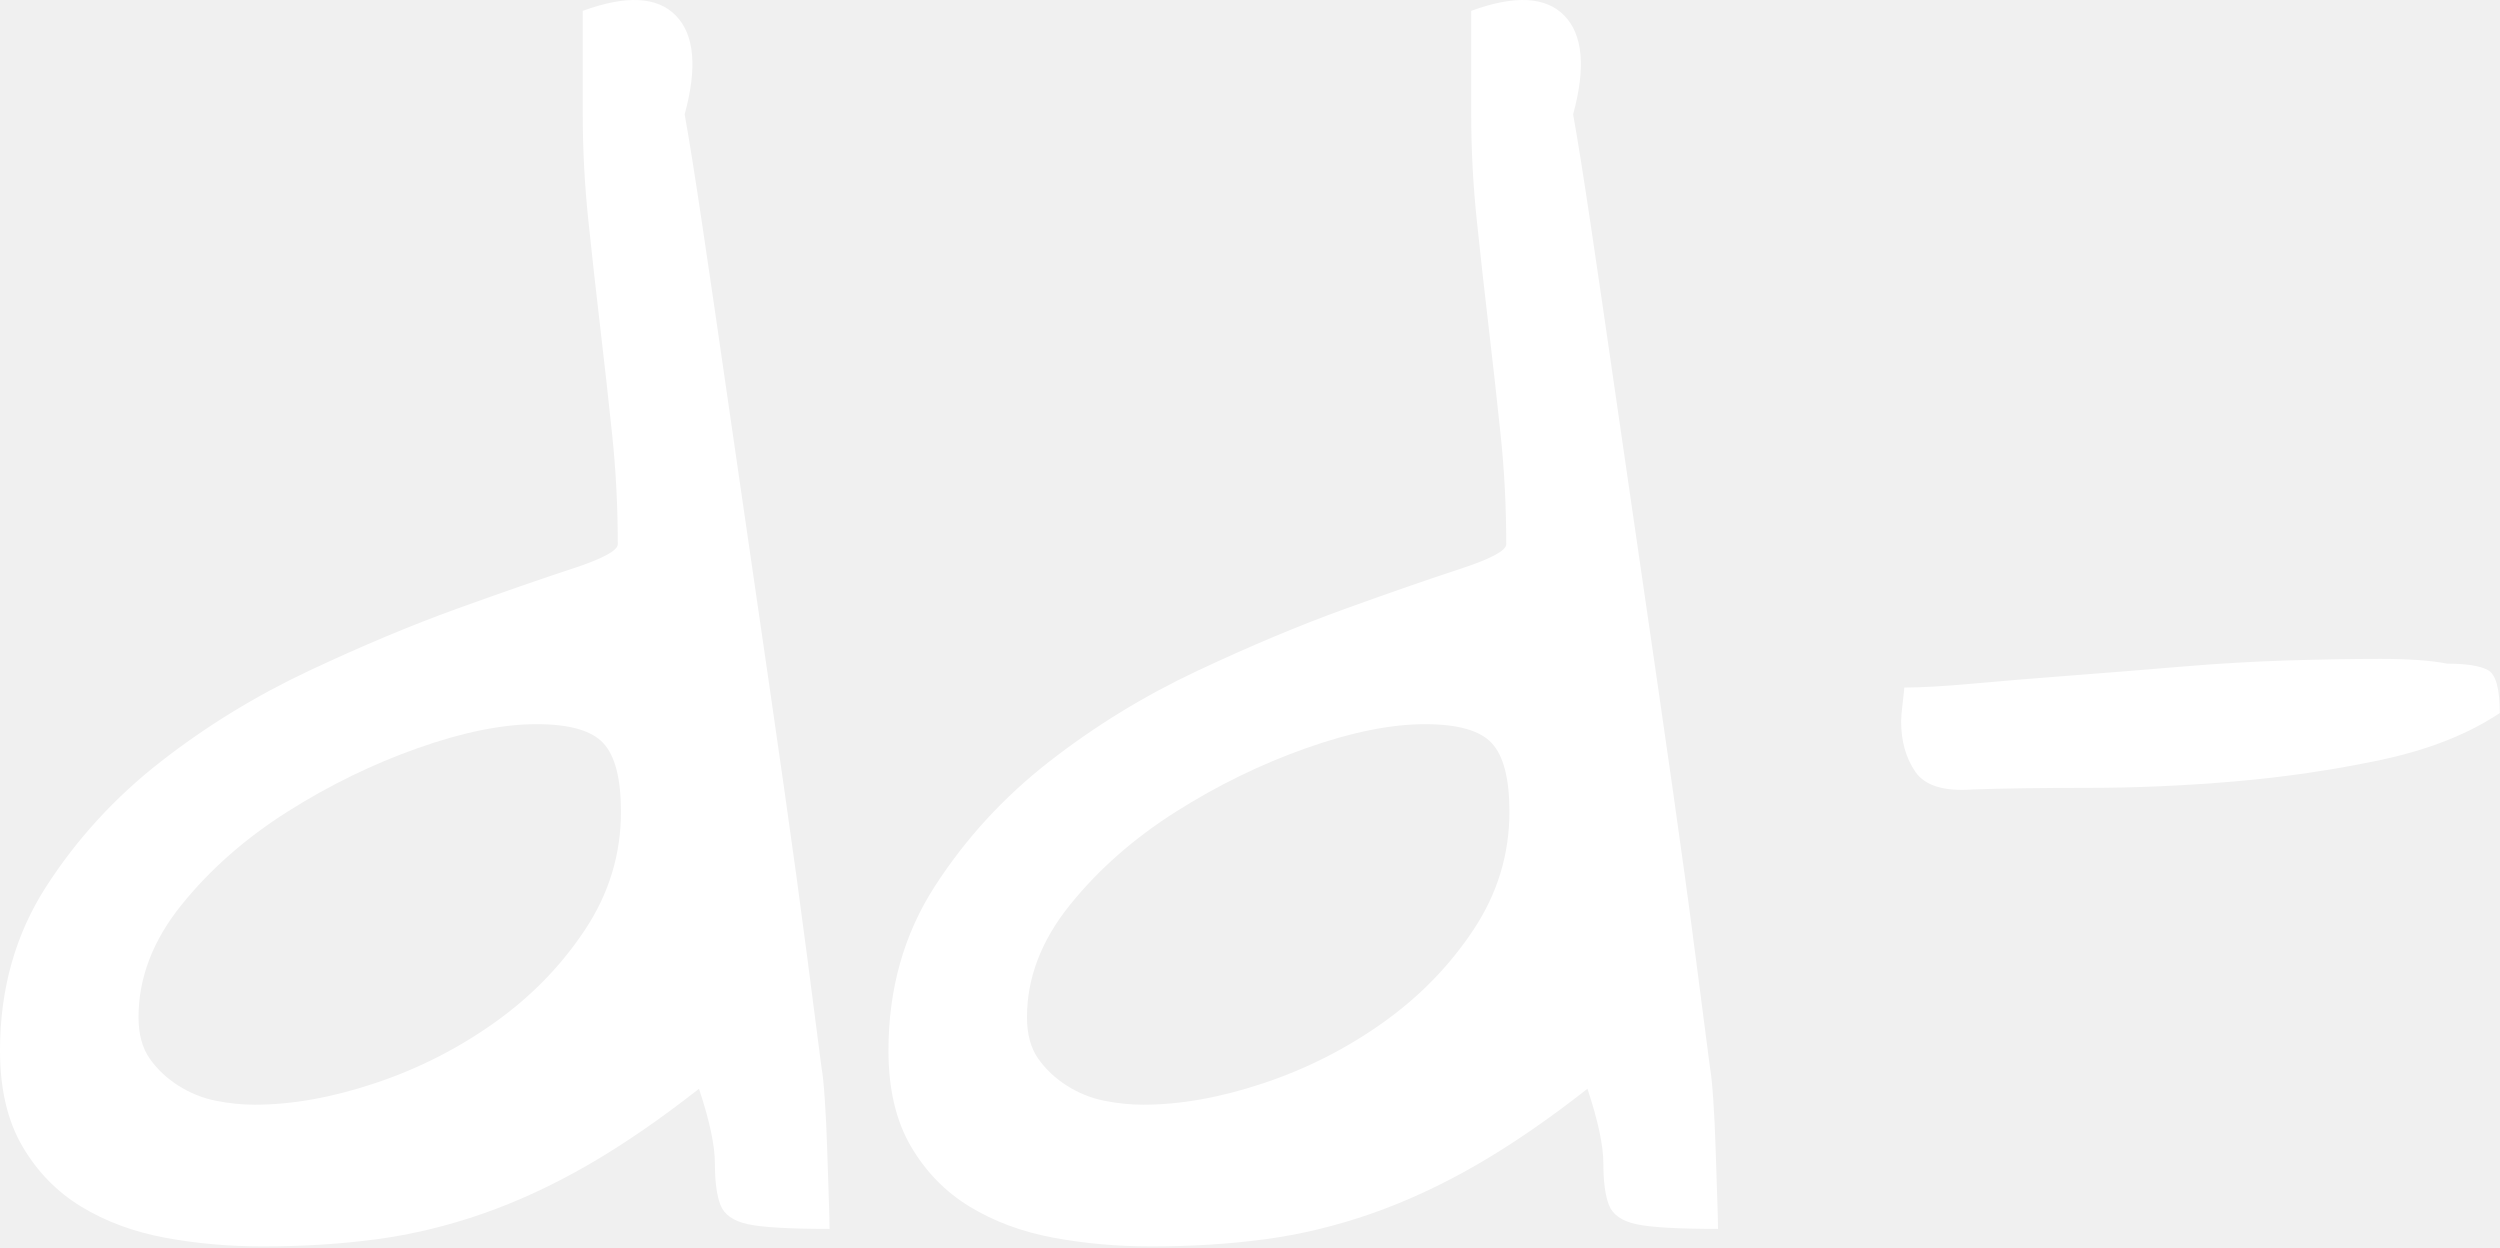
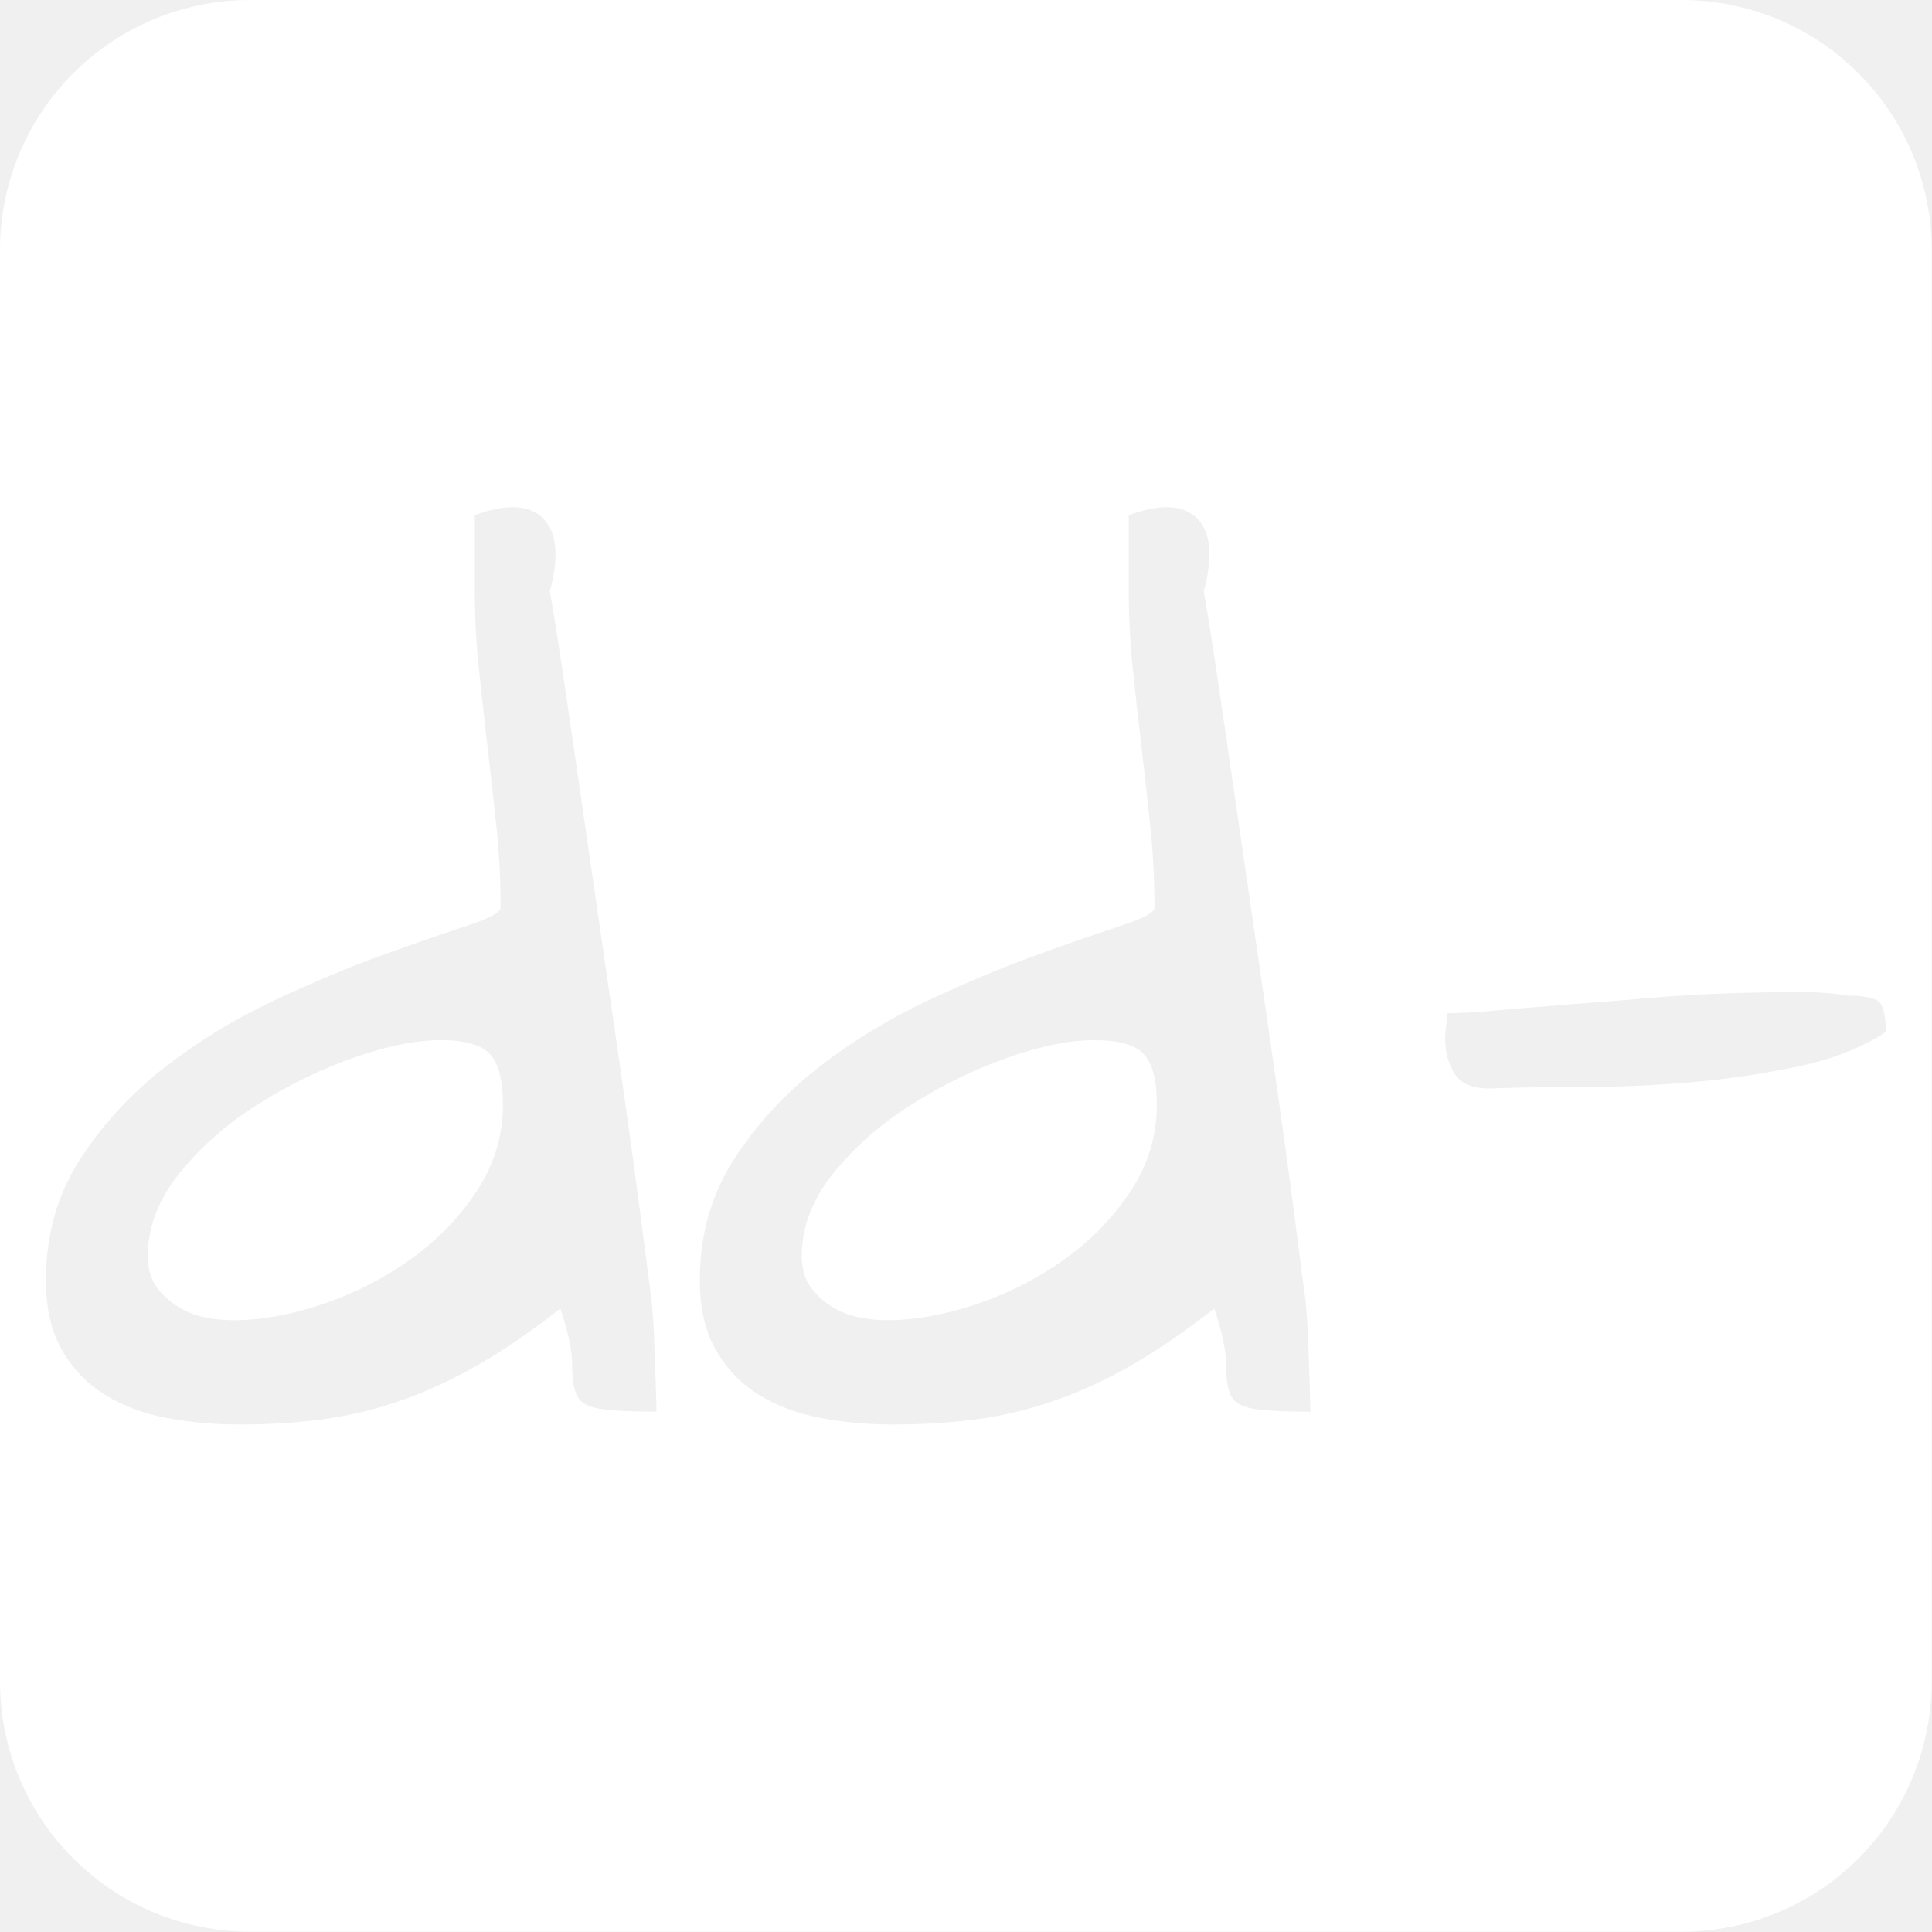
- <svg xmlns="http://www.w3.org/2000/svg" width="100%" height="100%" viewBox="0 0 1840 918" version="1.1" xml:space="preserve" style="fill-rule:evenodd;clip-rule:evenodd;stroke-linejoin:round;stroke-miterlimit:2;">
-   <g>
-     <path d="M0,773.224c0,-45.312 11.328,-85.546 33.984,-120.703c22.657,-35.156 50.782,-65.82 84.375,-91.992c33.594,-26.172 69.922,-48.437 108.985,-66.797c39.062,-18.359 75.39,-33.594 108.984,-45.703c33.594,-12.109 61.719,-21.875 84.375,-29.297c22.656,-7.422 33.985,-13.476 33.985,-18.164c0,-27.344 -1.368,-54.101 -4.102,-80.273c-2.734,-26.172 -5.664,-52.539 -8.789,-79.102c-3.125,-26.562 -6.055,-52.93 -8.789,-79.101c-2.735,-26.172 -4.102,-52.149 -4.102,-77.93l0,-76.172c32.032,-11.719 54.883,-10.547 68.555,3.516c13.672,14.062 15.82,38.281 6.445,72.656c3.125,17.187 7.422,44.141 12.891,80.859c5.469,36.719 11.523,78.125 18.164,124.219c6.641,46.094 13.672,94.531 21.094,145.313c7.422,50.781 14.453,99.414 21.093,145.898c6.641,46.484 12.305,87.891 16.993,124.219c4.687,36.328 8.203,63.476 10.546,81.445c0.782,3.906 1.563,11.523 2.344,22.852c0.782,11.328 1.367,23.437 1.758,36.328c0.391,12.89 0.781,24.804 1.172,35.742c0.391,10.937 0.586,18.75 0.586,23.437c-29.688,0 -49.805,-1.171 -60.352,-3.515c-10.547,-2.344 -17.187,-7.031 -19.922,-14.063c-2.734,-7.031 -4.101,-17.187 -4.101,-30.468c0,-13.282 -3.906,-31.641 -11.719,-55.079c-28.906,22.657 -56.25,41.407 -82.031,56.25c-25.781,14.844 -51.563,26.758 -77.344,35.743c-25.781,8.984 -51.758,15.234 -77.93,18.75c-26.171,3.515 -54.101,5.273 -83.789,5.273c-25,0 -49.023,-2.148 -72.07,-6.445c-23.047,-4.297 -43.555,-11.914 -61.523,-22.852c-17.969,-10.937 -32.422,-25.781 -43.36,-44.531c-10.937,-18.75 -16.406,-42.188 -16.406,-70.313Zm101.953,-24.609c0,12.5 2.735,22.656 8.203,30.469c5.469,7.812 12.5,14.453 21.094,19.922c8.594,5.468 17.773,9.179 27.539,11.132c9.766,1.954 19.336,2.93 28.711,2.93c27.344,0 56.836,-5.273 88.477,-15.82c31.64,-10.547 60.937,-25.391 87.89,-44.531c26.953,-19.141 49.219,-41.993 66.797,-68.555c17.578,-26.563 26.367,-55.469 26.367,-86.719c0,-24.219 -4.297,-41.015 -12.89,-50.39c-8.594,-9.375 -25,-14.063 -49.219,-14.063c-25,0 -54.102,5.859 -87.305,17.578c-33.203,11.719 -65.234,27.344 -96.094,46.875c-30.859,19.531 -56.836,42.383 -77.929,68.555c-21.094,26.172 -31.641,53.711 -31.641,82.617Z" style="fill:#fff;fill-rule:nonzero;" />
-     <path d="M653.906,773.224c0,-45.312 11.328,-85.546 33.985,-120.703c22.656,-35.156 50.781,-65.82 84.375,-91.992c33.593,-26.172 69.922,-48.437 108.984,-66.797c39.063,-18.359 75.391,-33.594 108.984,-45.703c33.594,-12.109 61.719,-21.875 84.375,-29.297c22.657,-7.422 33.985,-13.476 33.985,-18.164c0,-27.344 -1.367,-54.101 -4.102,-80.273c-2.734,-26.172 -5.664,-52.539 -8.789,-79.102c-3.125,-26.562 -6.055,-52.93 -8.789,-79.101c-2.734,-26.172 -4.101,-52.149 -4.101,-77.93l0,-76.172c32.031,-11.719 54.882,-10.547 68.554,3.516c13.672,14.062 15.821,38.281 6.446,72.656c3.125,17.187 7.421,44.141 12.89,80.859c5.469,36.719 11.524,78.125 18.164,124.219c6.641,46.094 13.672,94.531 21.094,145.313c7.422,50.781 14.453,99.414 21.094,145.898c6.64,46.484 12.304,87.891 16.992,124.219c4.687,36.328 8.203,63.476 10.547,81.445c0.781,3.906 1.562,11.523 2.343,22.852c0.782,11.328 1.368,23.437 1.758,36.328c0.391,12.89 0.782,24.804 1.172,35.742c0.391,10.937 0.586,18.75 0.586,23.437c-29.687,0 -49.805,-1.171 -60.351,-3.515c-10.547,-2.344 -17.188,-7.031 -19.922,-14.063c-2.735,-7.031 -4.102,-17.187 -4.102,-30.468c0,-13.282 -3.906,-31.641 -11.719,-55.079c-28.906,22.657 -56.25,41.407 -82.031,56.25c-25.781,14.844 -51.562,26.758 -77.344,35.743c-25.781,8.984 -51.757,15.234 -77.929,18.75c-26.172,3.515 -54.102,5.273 -83.789,5.273c-25,0 -49.024,-2.148 -72.071,-6.445c-23.047,-4.297 -43.554,-11.914 -61.523,-22.852c-17.969,-10.937 -32.422,-25.781 -43.36,-44.531c-10.937,-18.75 -16.406,-42.188 -16.406,-70.313Zm101.953,-24.609c0,12.5 2.735,22.656 8.203,30.469c5.469,7.812 12.501,14.453 21.094,19.922c8.594,5.468 17.774,9.179 27.539,11.132c9.766,1.954 19.336,2.93 28.711,2.93c27.344,0 56.836,-5.273 88.477,-15.82c31.64,-10.547 60.937,-25.391 87.89,-44.531c26.954,-19.141 49.219,-41.993 66.797,-68.555c17.578,-26.563 26.367,-55.469 26.367,-86.719c0,-24.219 -4.296,-41.015 -12.89,-50.39c-8.594,-9.375 -25,-14.063 -49.219,-14.063c-25,0 -54.101,5.859 -87.305,17.578c-33.203,11.719 -65.234,27.344 -96.093,46.875c-30.86,19.531 -56.836,42.383 -77.93,68.555c-21.094,26.172 -31.641,53.711 -31.641,82.617Z" style="fill:#fff;fill-rule:nonzero;" />
-     <path d="M1399.22,530.646c0,-2.343 0.39,-6.836 1.172,-13.476c0.781,-6.641 1.171,-10.352 1.171,-11.133c12.501,0 29.493,-0.977 50.977,-2.93c21.484,-1.953 45.117,-3.906 70.898,-5.859c25.782,-1.953 52.54,-4.102 80.274,-6.445c27.734,-2.344 54.102,-3.907 79.101,-4.688c25.001,-0.781 48.047,-1.172 69.141,-1.172c21.094,0 37.5,1.172 49.219,3.516c14.062,0 24.023,1.562 29.883,4.687c5.859,3.125 8.789,13.672 8.789,31.641c-23.438,15.625 -52.735,27.148 -87.891,34.57c-35.156,7.422 -71.094,12.696 -107.812,15.821c-36.719,3.125 -72.461,4.687 -107.227,4.687c-34.766,0 -63.086,0.391 -84.961,1.172c-21.094,1.562 -35.156,-2.734 -42.187,-12.891c-7.032,-10.156 -10.547,-22.656 -10.547,-37.5Z" style="fill:#fff;fill-rule:nonzero;" />
+ <svg xmlns="http://www.w3.org/2000/svg" width="100%" height="100%" viewBox="0 0 1932 1932" version="1.1" xml:space="preserve" style="fill-rule:evenodd;clip-rule:evenodd;stroke-linejoin:round;stroke-miterlimit:2;">
+   <g transform="matrix(1,0,0,1,-100,-100)">
+     <g transform="matrix(1,0,0,1,-197.264,-256.792)">
+       <g>
+         <path d="M2228.95,606.792C2228.95,540.488 2202.61,476.899 2155.73,430.015C2108.84,383.131 2045.26,356.792 1978.95,356.792L547.264,356.792C480.96,356.792 417.372,383.131 370.488,430.015C323.604,476.899 297.264,540.488 297.264,606.792L297.264,2038.48C297.264,2104.78 323.604,2168.37 370.488,2215.26C417.372,2262.14 480.96,2288.48 547.264,2288.48L1978.95,2288.48C2045.26,2288.48 2108.84,2262.14 2155.73,2215.26C2202.61,2168.37 2228.95,2104.78 2228.95,2038.48L2228.95,606.792ZM343.185,1637.18C343.185,1591.87 354.513,1551.63 377.169,1516.47C399.826,1481.32 427.951,1450.65 461.544,1424.48C495.138,1398.31 531.466,1376.05 570.529,1357.68C609.591,1339.33 645.919,1324.09 679.513,1311.98C713.107,1299.87 741.232,1290.11 763.888,1282.68C786.544,1275.26 797.873,1269.21 797.873,1264.52C797.873,1237.18 796.505,1210.42 793.771,1184.25C791.037,1158.08 788.107,1131.71 784.982,1105.15C781.857,1078.58 778.927,1052.22 776.193,1026.05C773.458,999.873 772.091,973.896 772.091,948.115L772.091,871.943C804.123,860.224 826.974,861.396 840.646,875.459C854.318,889.521 856.466,913.74 847.091,948.115C850.216,965.302 854.513,992.256 859.982,1028.97C865.451,1065.69 871.505,1107.1 878.146,1153.19C884.787,1199.29 891.818,1247.72 899.24,1298.51C906.662,1349.29 913.693,1397.92 920.333,1444.4C926.974,1490.89 932.638,1532.3 937.326,1568.62C942.013,1604.95 945.529,1632.1 947.872,1650.07C948.654,1653.97 949.435,1661.59 950.216,1672.92C950.998,1684.25 951.583,1696.36 951.974,1709.25C952.365,1722.14 952.755,1734.05 953.146,1744.99C953.537,1755.93 953.732,1763.74 953.732,1768.43C924.044,1768.43 903.927,1767.26 893.38,1764.91C882.833,1762.57 876.193,1757.88 873.458,1750.85C870.724,1743.82 869.357,1733.66 869.357,1720.38C869.357,1707.1 865.451,1688.74 857.638,1665.3C828.732,1687.96 801.388,1706.71 775.607,1721.55C749.826,1736.4 724.044,1748.31 698.263,1757.3C672.482,1766.28 646.505,1772.53 620.333,1776.05C594.162,1779.56 566.232,1781.32 536.544,1781.32C511.544,1781.32 487.521,1779.17 464.474,1774.87C441.427,1770.58 420.919,1762.96 402.951,1752.02C384.982,1741.08 370.529,1726.24 359.591,1707.49C348.654,1688.74 343.185,1665.3 343.185,1637.18ZM997.091,1637.18C997.091,1591.87 1008.42,1551.63 1031.08,1516.47C1053.73,1481.32 1081.86,1450.65 1115.45,1424.48C1149.04,1398.31 1185.37,1376.05 1224.43,1357.68C1263.5,1339.33 1299.83,1324.09 1333.42,1311.98C1367.01,1299.87 1395.14,1290.11 1417.79,1282.68C1440.45,1275.26 1451.78,1269.21 1451.78,1264.52C1451.78,1237.18 1450.41,1210.42 1447.68,1184.25C1444.94,1158.08 1442.01,1131.71 1438.89,1105.15C1435.76,1078.58 1432.83,1052.22 1430.1,1026.05C1427.37,999.873 1426,973.896 1426,948.115L1426,871.943C1458.03,860.224 1480.88,861.396 1494.55,875.459C1508.22,889.521 1510.37,913.74 1501,948.115C1504.12,965.302 1508.42,992.256 1513.89,1028.97C1519.36,1065.69 1525.41,1107.1 1532.05,1153.19C1538.69,1199.29 1545.72,1247.72 1553.15,1298.51C1560.57,1349.29 1567.6,1397.92 1574.24,1444.4C1580.88,1490.89 1586.54,1532.3 1591.23,1568.62C1595.92,1604.95 1599.43,1632.1 1601.78,1650.07C1602.56,1653.97 1603.34,1661.59 1604.12,1672.92C1604.9,1684.25 1605.49,1696.36 1605.88,1709.25C1606.27,1722.14 1606.66,1734.05 1607.05,1744.99C1607.44,1755.93 1607.64,1763.74 1607.64,1768.43C1577.95,1768.43 1557.83,1767.26 1547.29,1764.91C1536.74,1762.57 1530.1,1757.88 1527.37,1750.85C1524.63,1743.82 1523.26,1733.66 1523.26,1720.38C1523.26,1707.1 1519.36,1688.74 1511.54,1665.3C1482.64,1687.96 1455.29,1706.71 1429.51,1721.55C1403.73,1736.4 1377.95,1748.31 1352.17,1757.3C1326.39,1766.28 1300.41,1772.53 1274.24,1776.05C1248.07,1779.56 1220.14,1781.32 1190.45,1781.32C1165.45,1781.32 1141.43,1779.17 1118.38,1774.87C1095.33,1770.58 1074.83,1762.96 1056.86,1752.02C1038.89,1741.08 1024.43,1726.24 1013.5,1707.49C1002.56,1688.74 997.091,1665.3 997.091,1637.18ZM445.138,1612.57C445.138,1625.07 447.873,1635.22 453.341,1643.04C458.81,1650.85 465.841,1657.49 474.435,1662.96C483.029,1668.43 492.208,1672.14 501.974,1674.09C511.74,1676.05 521.31,1677.02 530.685,1677.02C558.029,1677.02 587.521,1671.75 619.162,1661.2C650.802,1650.65 680.099,1635.81 707.052,1616.67C734.005,1597.53 756.271,1574.68 773.849,1548.12C791.427,1521.55 800.216,1492.65 800.216,1461.4C800.216,1437.18 795.919,1420.38 787.326,1411.01C778.732,1401.63 762.326,1396.94 738.107,1396.94C713.107,1396.94 684.005,1402.8 650.802,1414.52C617.599,1426.24 585.568,1441.87 554.708,1461.4C523.849,1480.93 497.872,1503.78 476.779,1529.95C455.685,1556.12 445.138,1583.66 445.138,1612.57ZM1099.04,1612.57C1099.04,1625.07 1101.78,1635.22 1107.25,1643.04C1112.72,1650.85 1119.75,1657.49 1128.34,1662.96C1136.93,1668.43 1146.12,1672.14 1155.88,1674.09C1165.65,1676.05 1175.22,1677.02 1184.59,1677.02C1211.93,1677.02 1241.43,1671.75 1273.07,1661.2C1304.71,1650.65 1334.01,1635.81 1360.96,1616.67C1387.91,1597.53 1410.18,1574.68 1427.76,1548.12C1445.33,1521.55 1454.12,1492.65 1454.12,1461.4C1454.12,1437.18 1449.83,1420.38 1441.23,1411.01C1432.64,1401.63 1416.23,1396.94 1392.01,1396.94C1367.01,1396.94 1337.91,1402.8 1304.71,1414.52C1271.51,1426.24 1239.47,1441.87 1208.62,1461.4C1177.76,1480.93 1151.78,1503.78 1130.68,1529.95C1109.59,1556.12 1099.04,1583.66 1099.04,1612.57ZM1742.4,1394.6C1742.4,1392.26 1742.8,1387.76 1743.58,1381.12C1744.36,1374.48 1744.75,1370.77 1744.75,1369.99C1757.25,1369.99 1774.24,1369.01 1795.73,1367.06C1817.21,1365.11 1840.84,1363.15 1866.62,1361.2C1892.4,1359.25 1919.16,1357.1 1946.9,1354.76C1974.63,1352.41 2001,1350.85 2026,1350.07C2051,1349.29 2074.05,1348.9 2095.14,1348.9C2116.23,1348.9 2132.64,1350.07 2144.36,1352.41C2158.42,1352.41 2168.38,1353.97 2174.24,1357.1C2180.1,1360.22 2183.03,1370.77 2183.03,1388.74C2159.59,1404.37 2130.3,1415.89 2095.14,1423.31C2059.98,1430.73 2024.05,1436.01 1987.33,1439.13C1950.61,1442.26 1914.87,1443.82 1880.1,1443.82C1845.33,1443.82 1817.01,1444.21 1795.14,1444.99C1774.05,1446.55 1759.98,1442.26 1752.95,1432.1C1745.92,1421.94 1742.4,1409.44 1742.4,1394.6Z" style="fill:white;" />
+       </g>
+     </g>
  </g>
</svg>
